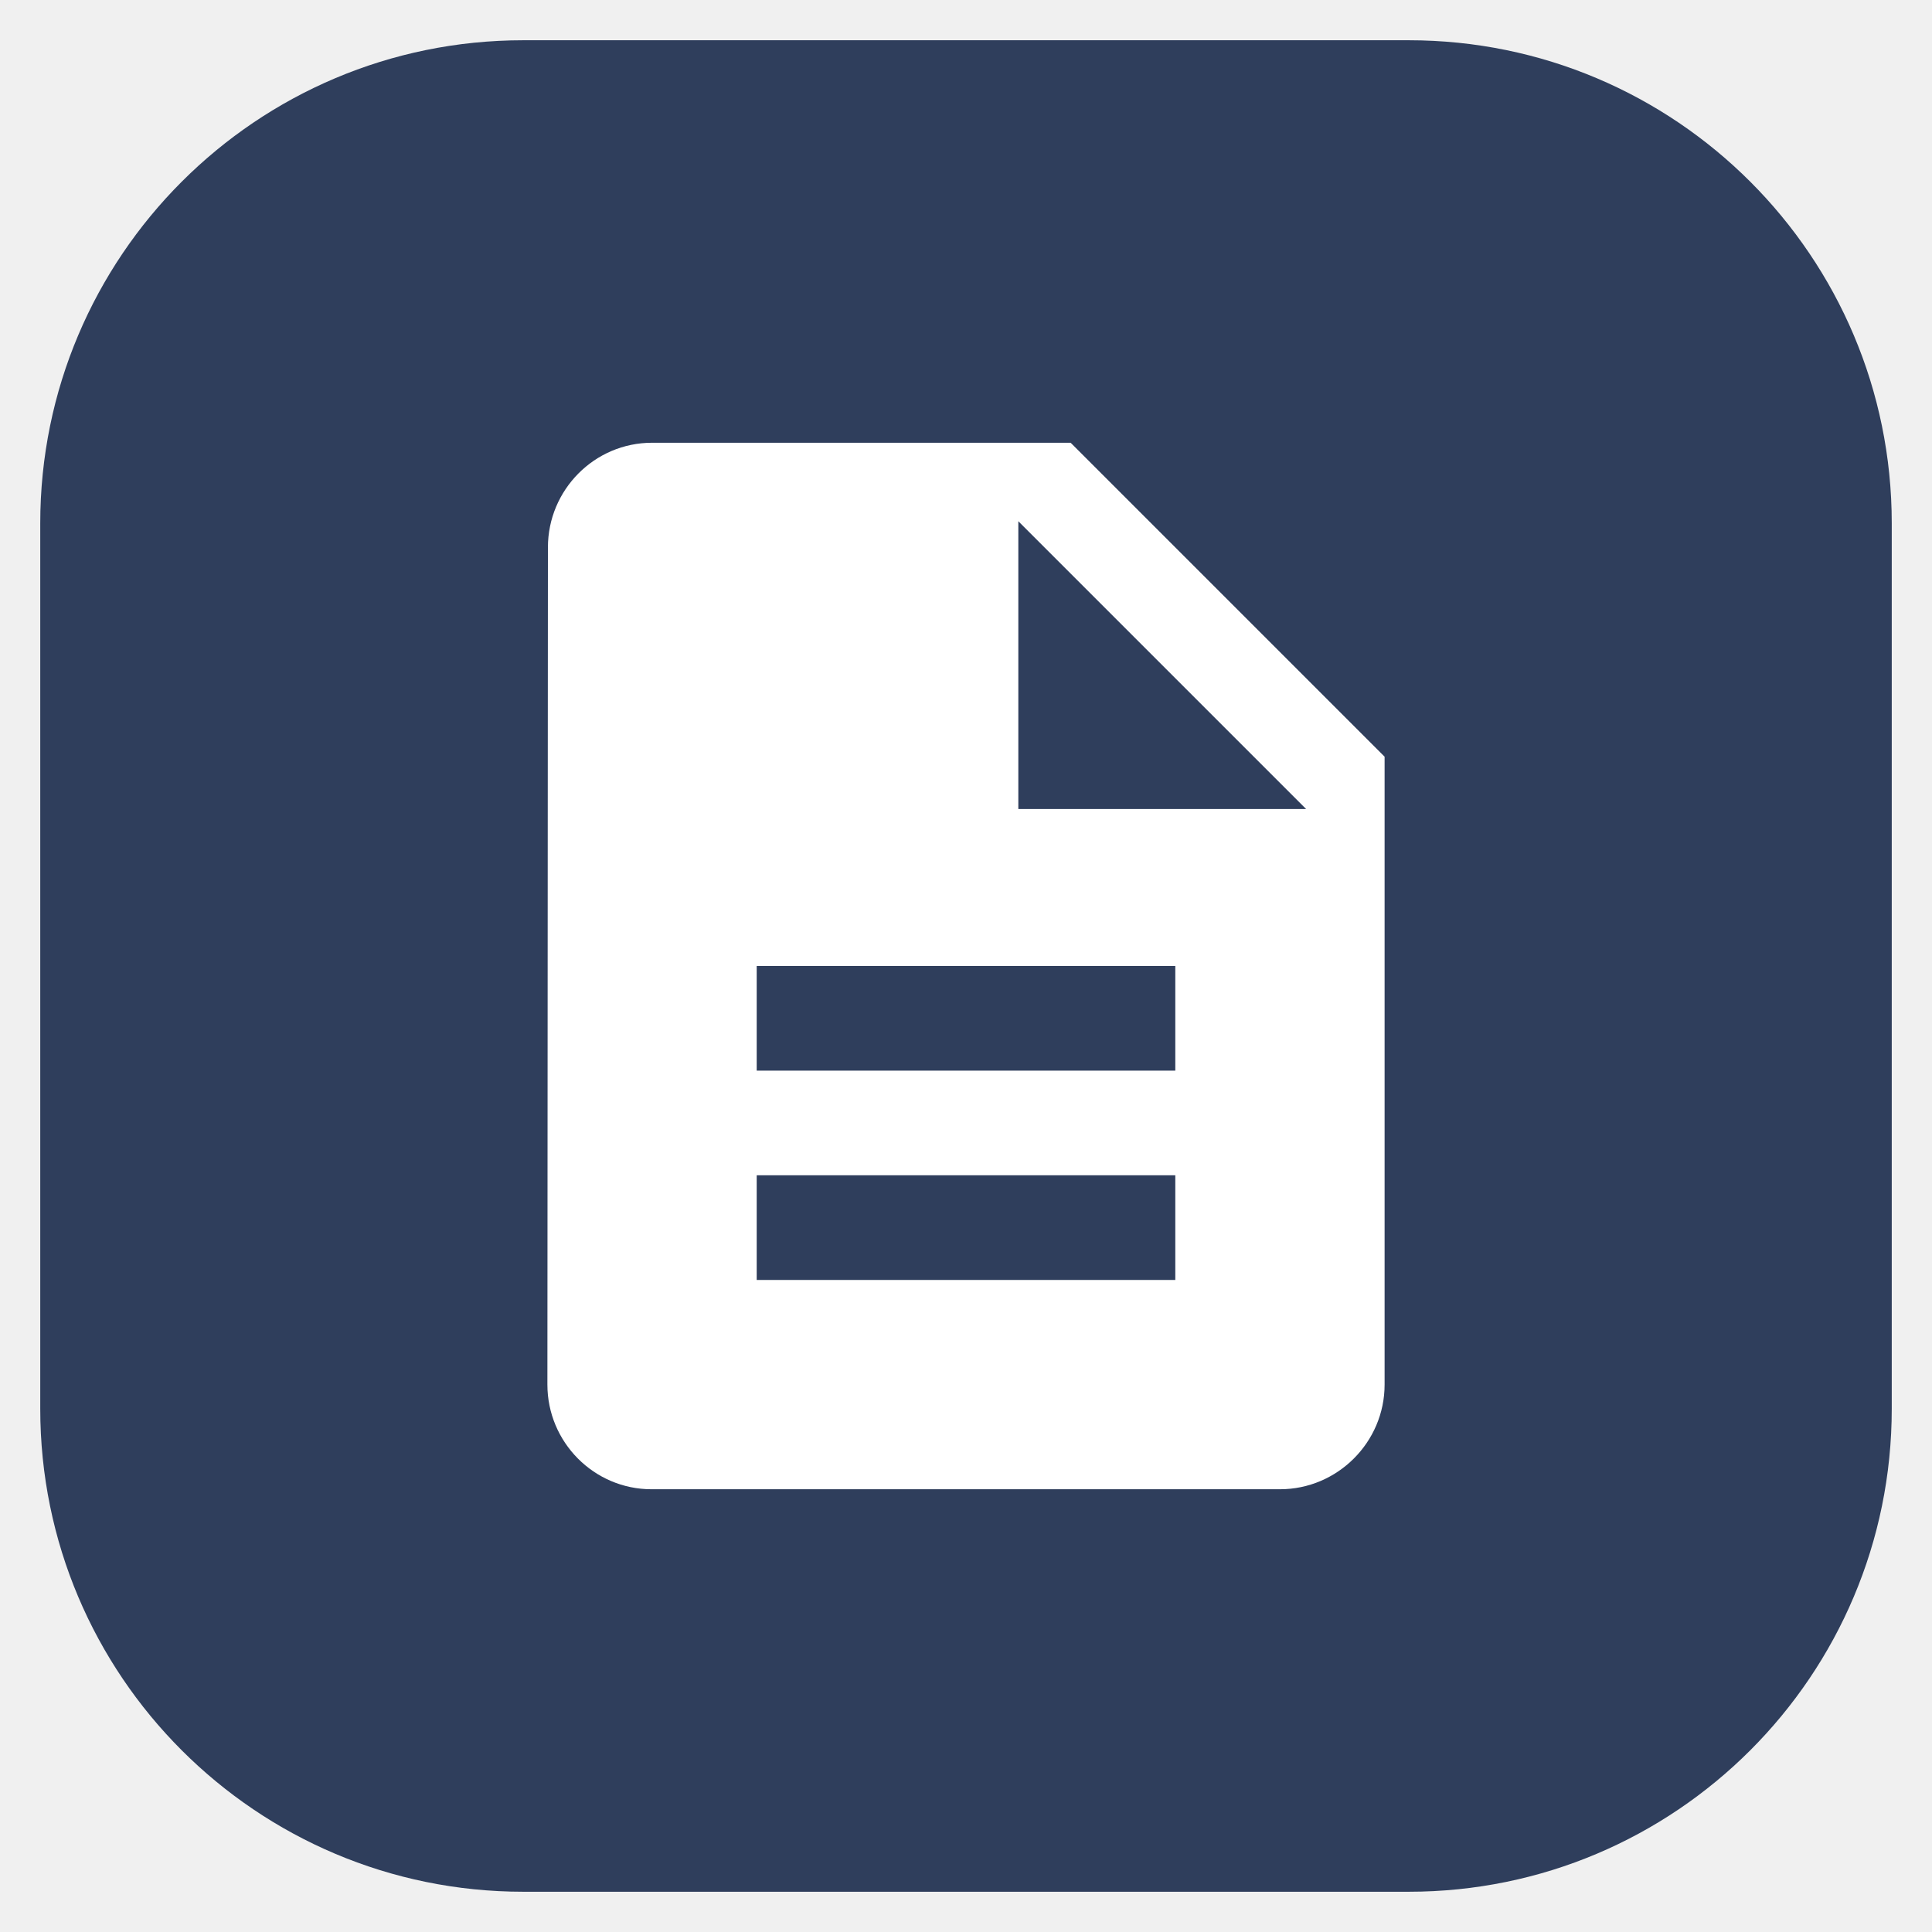
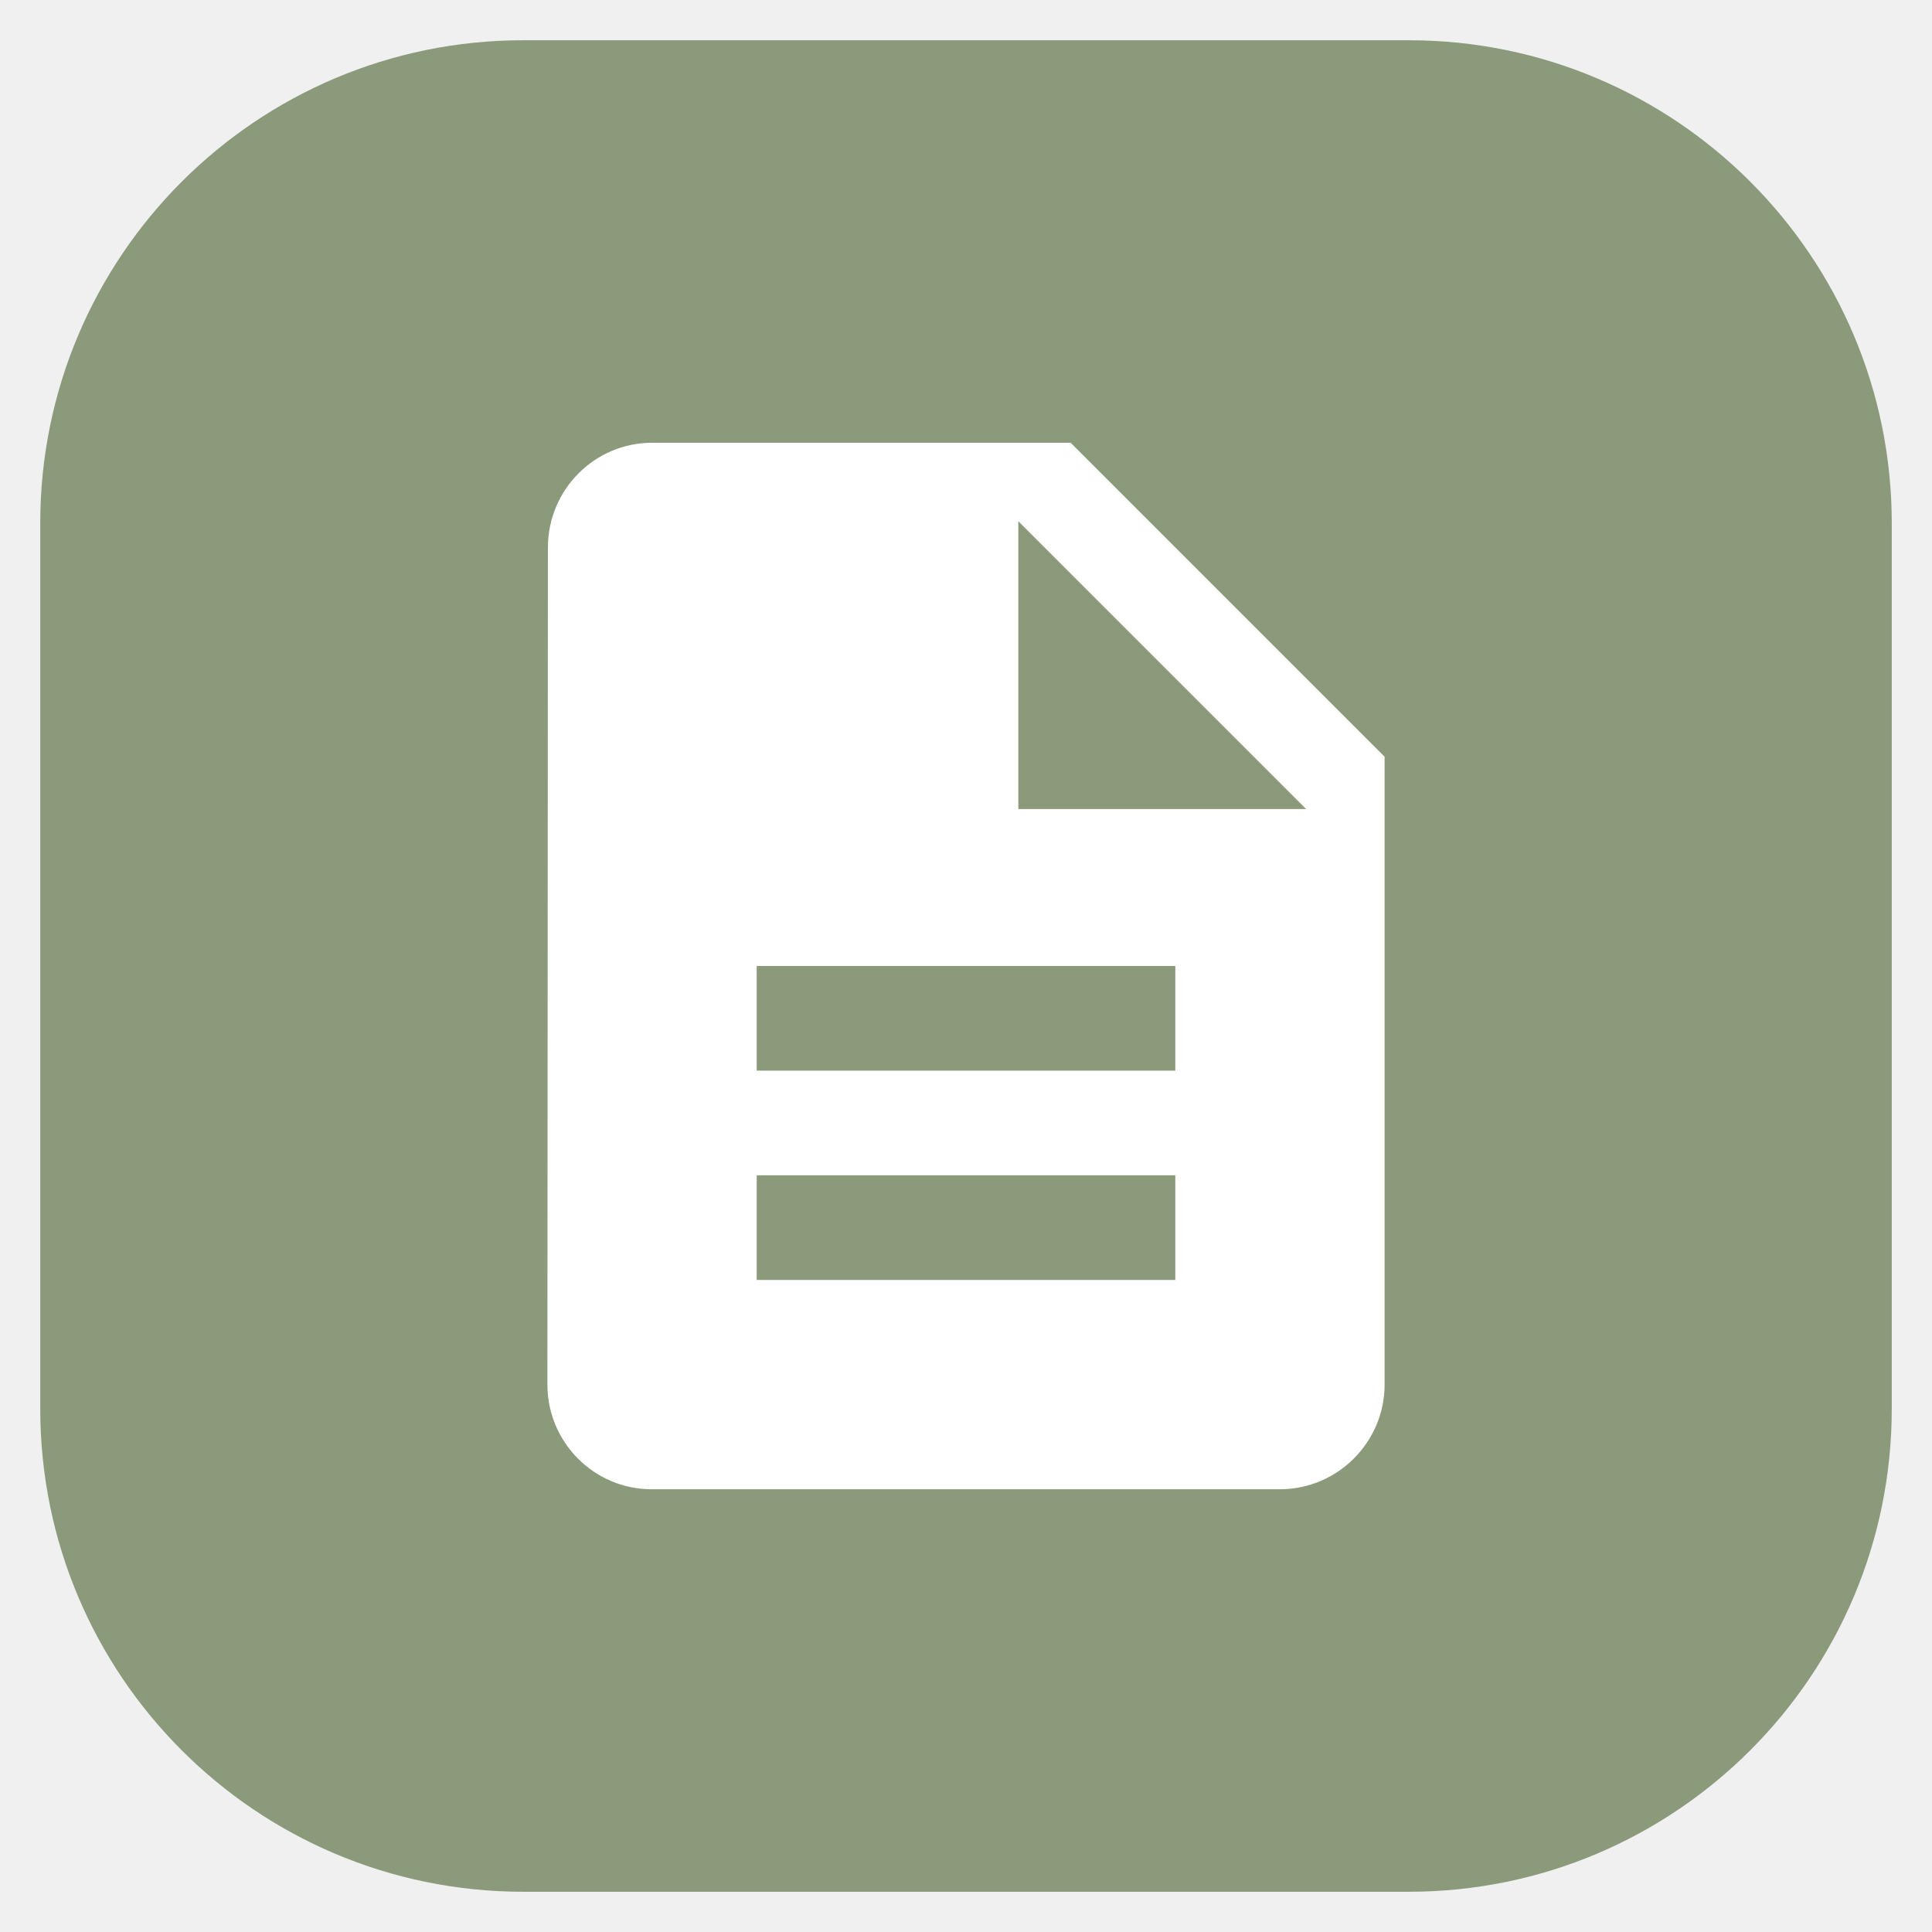
<svg xmlns="http://www.w3.org/2000/svg" width="24" height="24" viewBox="0 0 24 24">
-   <rect x="0.5" y="0.5" width="23" height="23" rx="6" fill="#2f3e5c" />
+   <rect x="0.5" y="0.5" width="23" height="23" rx="6" fill="#8a9a7b" />
  <g transform="translate(4.2 4.2) scale(0.65)">
    <path fill="#ffffff" d="M14 2H6c-1.1 0-1.99.9-1.99 2L4 20c0 1.1.89 2 1.99 2H18c1.1 0 2-.9 2-2V8l-6-6zm2 16H8v-2h8v2zm0-4H8v-2h8v2zm-3-5V3.5L18.5 9H13z" />
  </g>
</svg>
